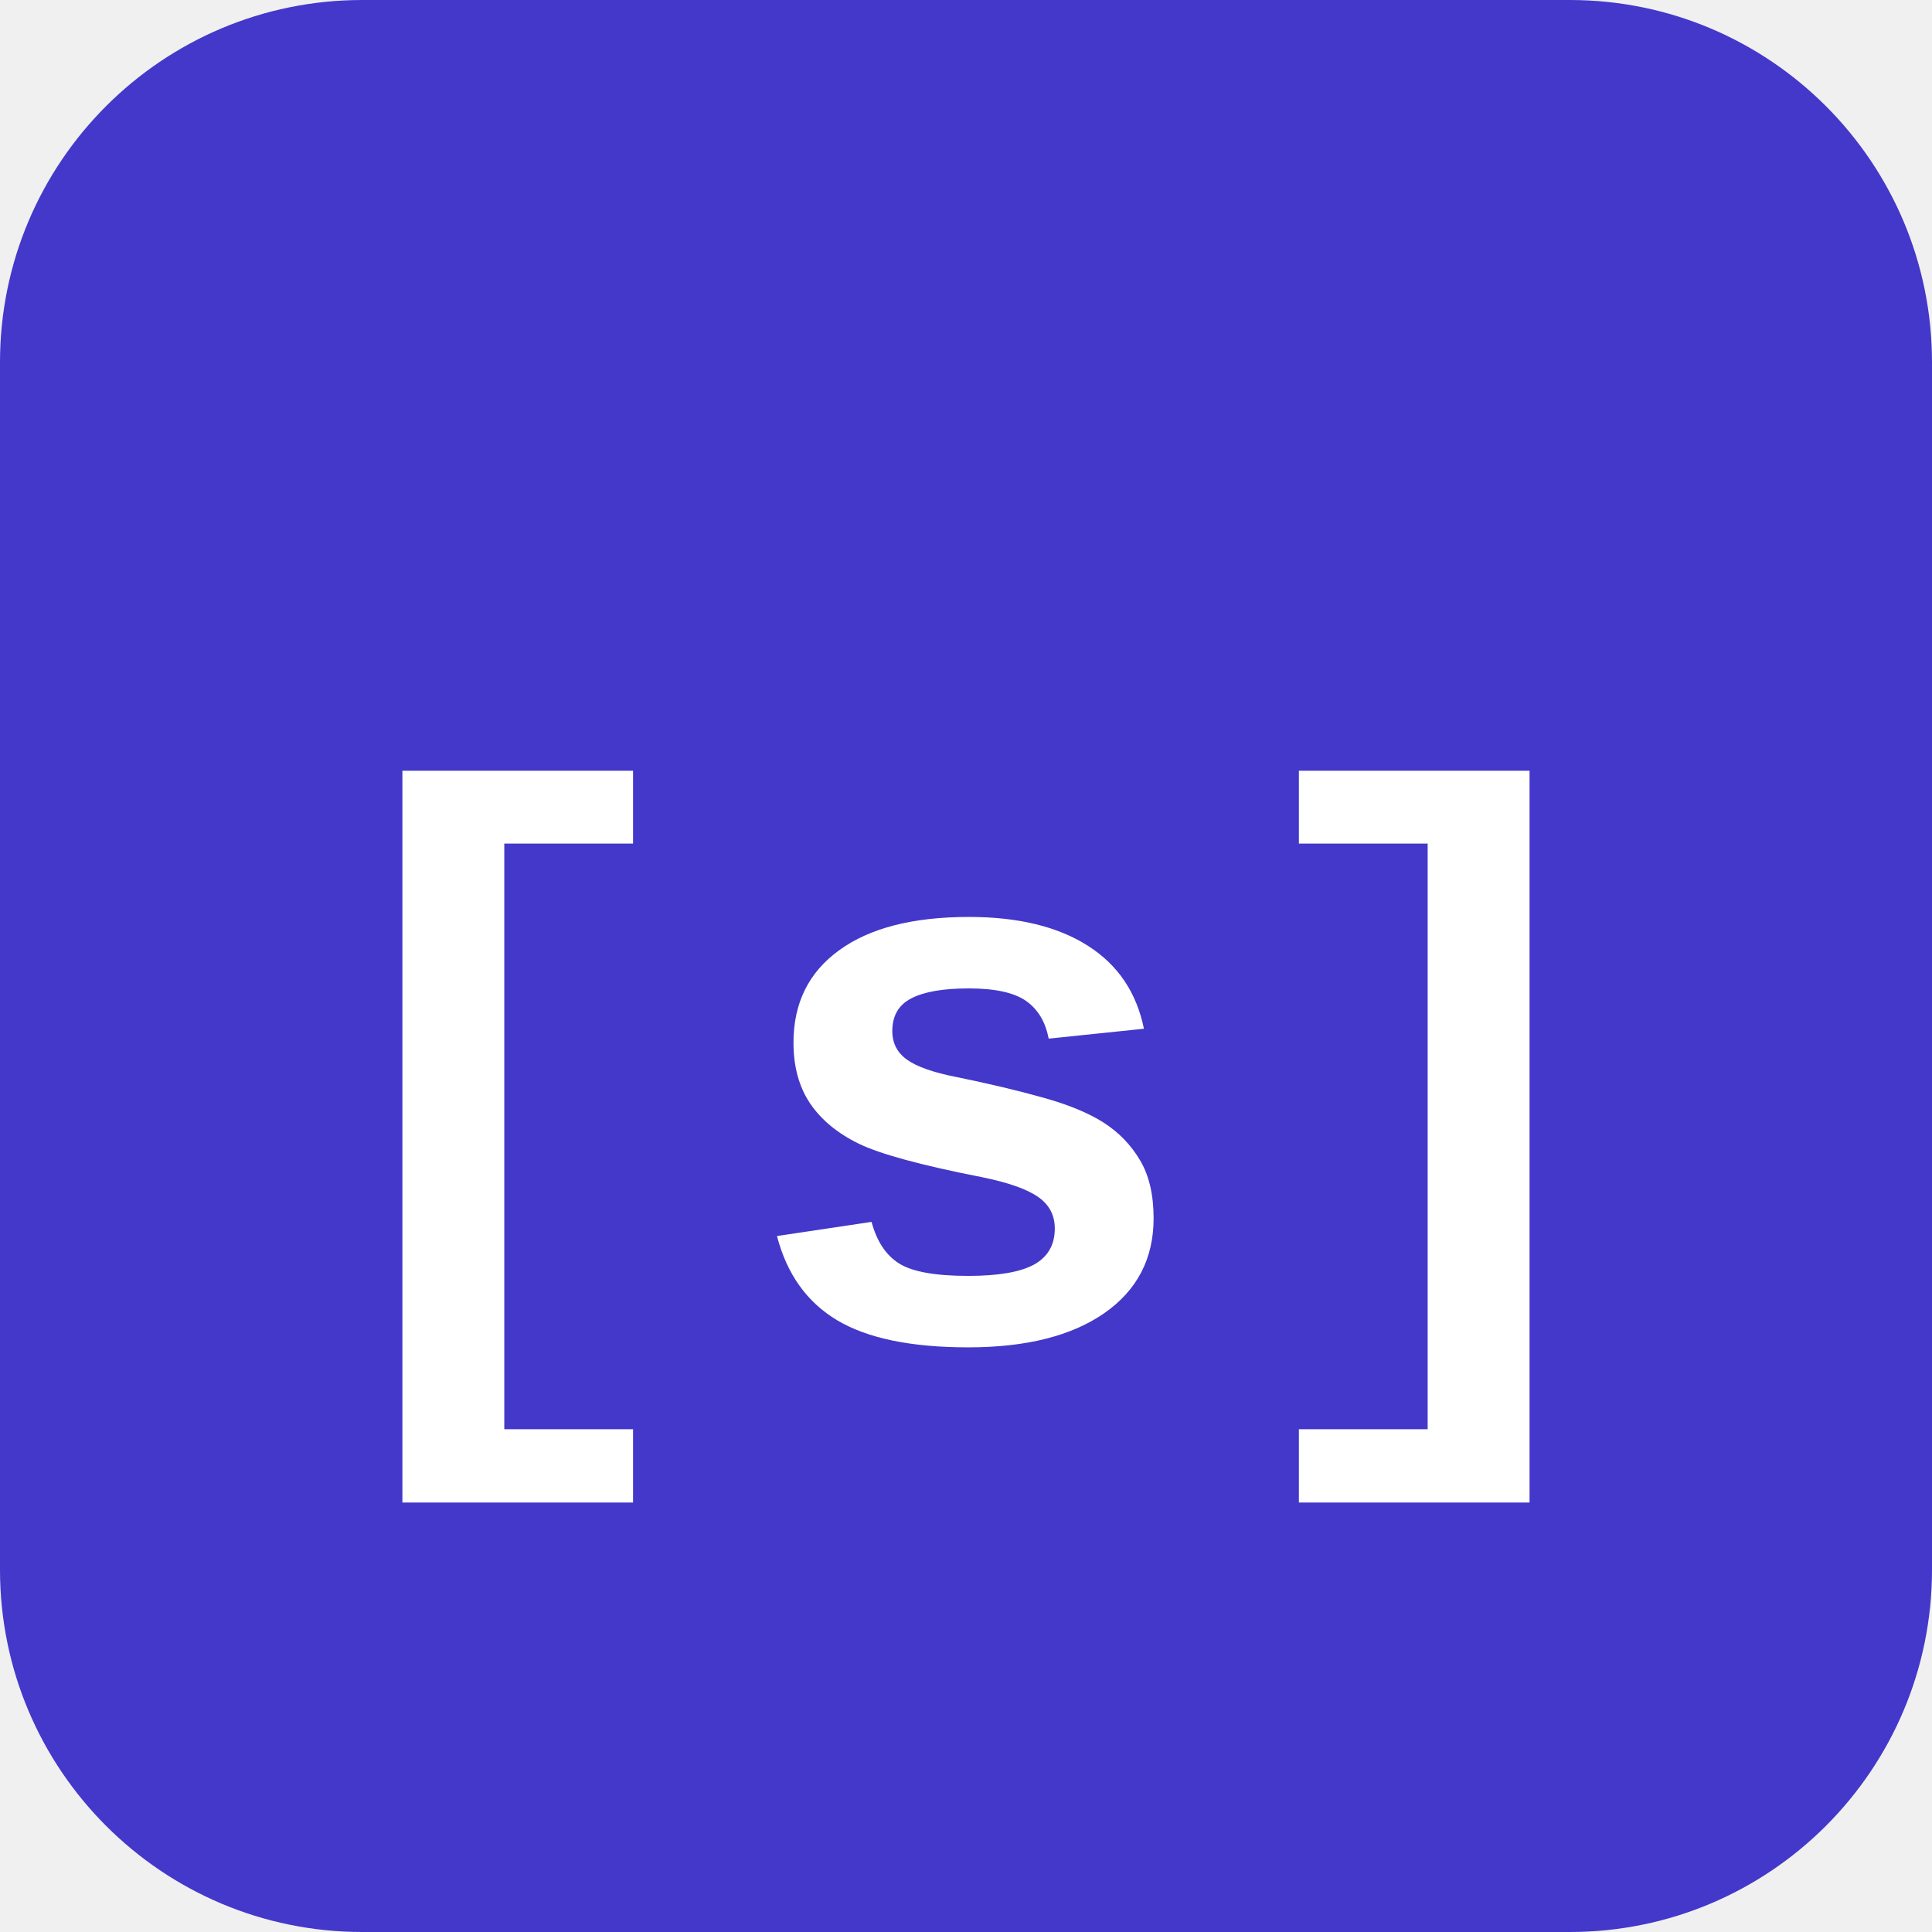
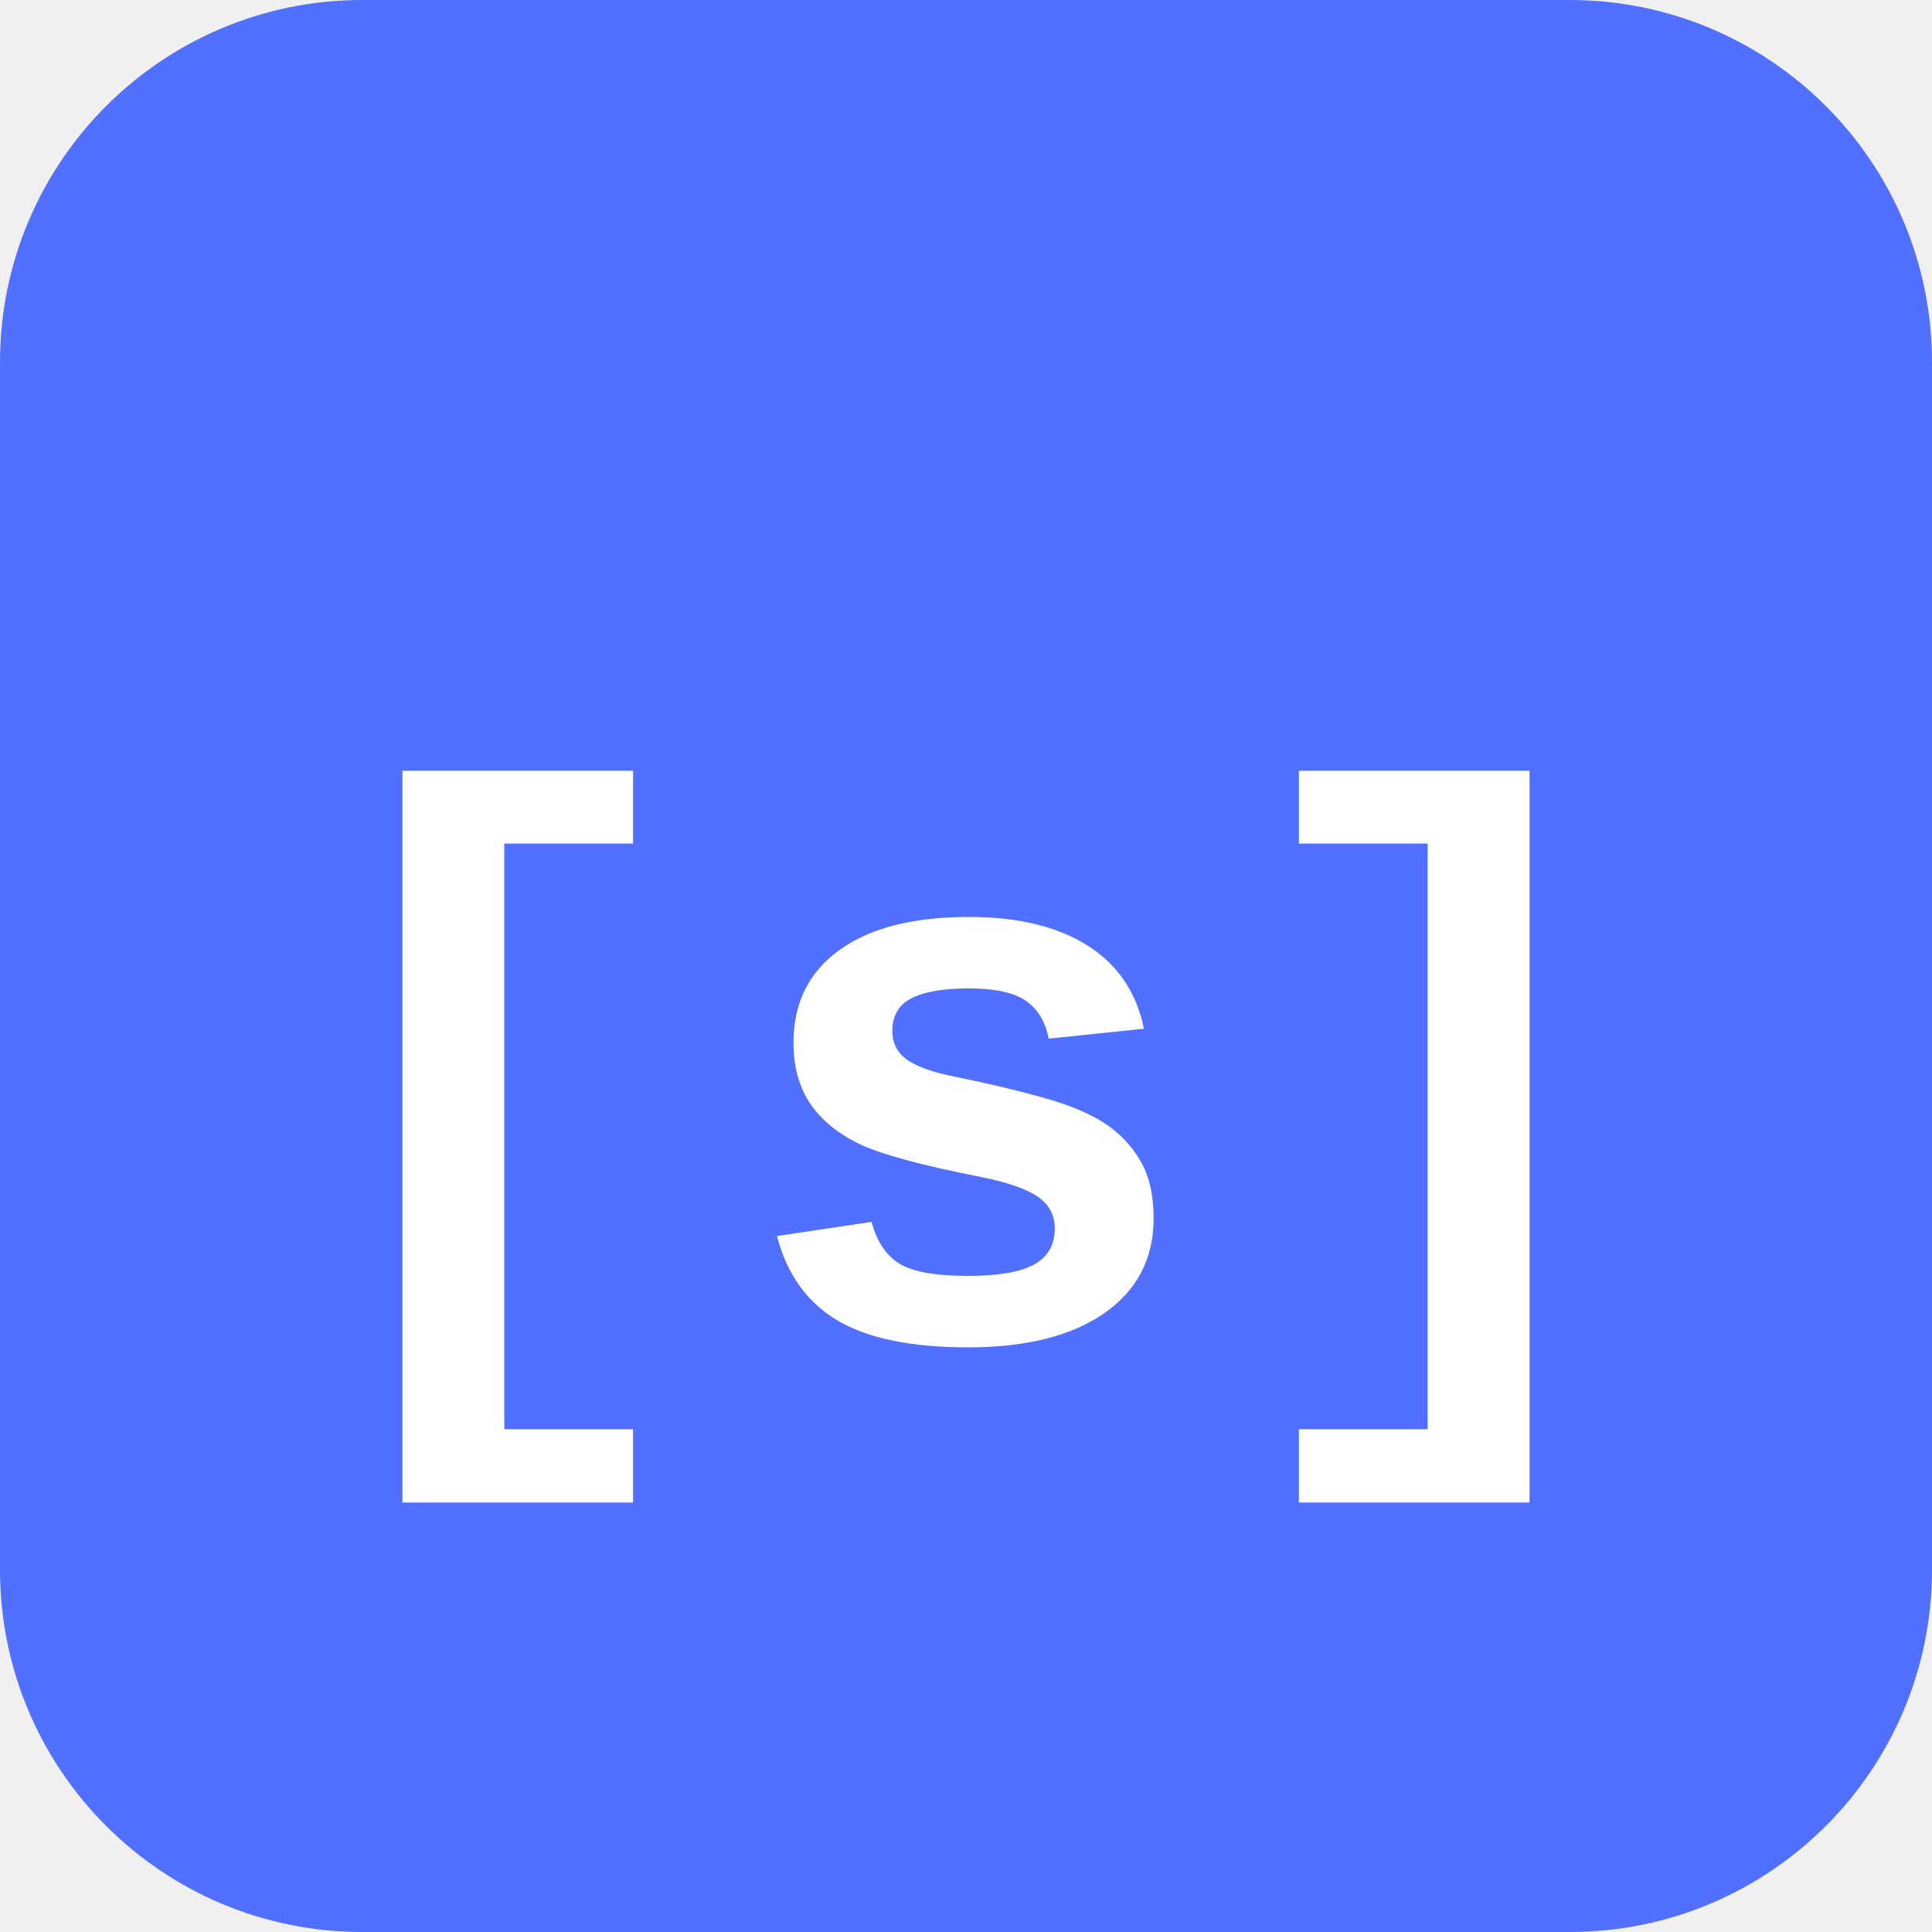
<svg xmlns="http://www.w3.org/2000/svg" viewBox="0 0 128 128">
-   <rect width="128" height="128" rx="24" fill="#4338CA" />
+   <rect width="128" height="128" rx="24" fill="#5170FF" />
  <text x="64" y="74" text-anchor="middle" dominant-baseline="middle" font-family="'JetBrains Mono', 'Fira Code', 'SF Mono', 'Consolas', 'Courier New', monospace" font-size="52" font-weight="700" fill="#FFFFFF">[s]</text>
</svg>
